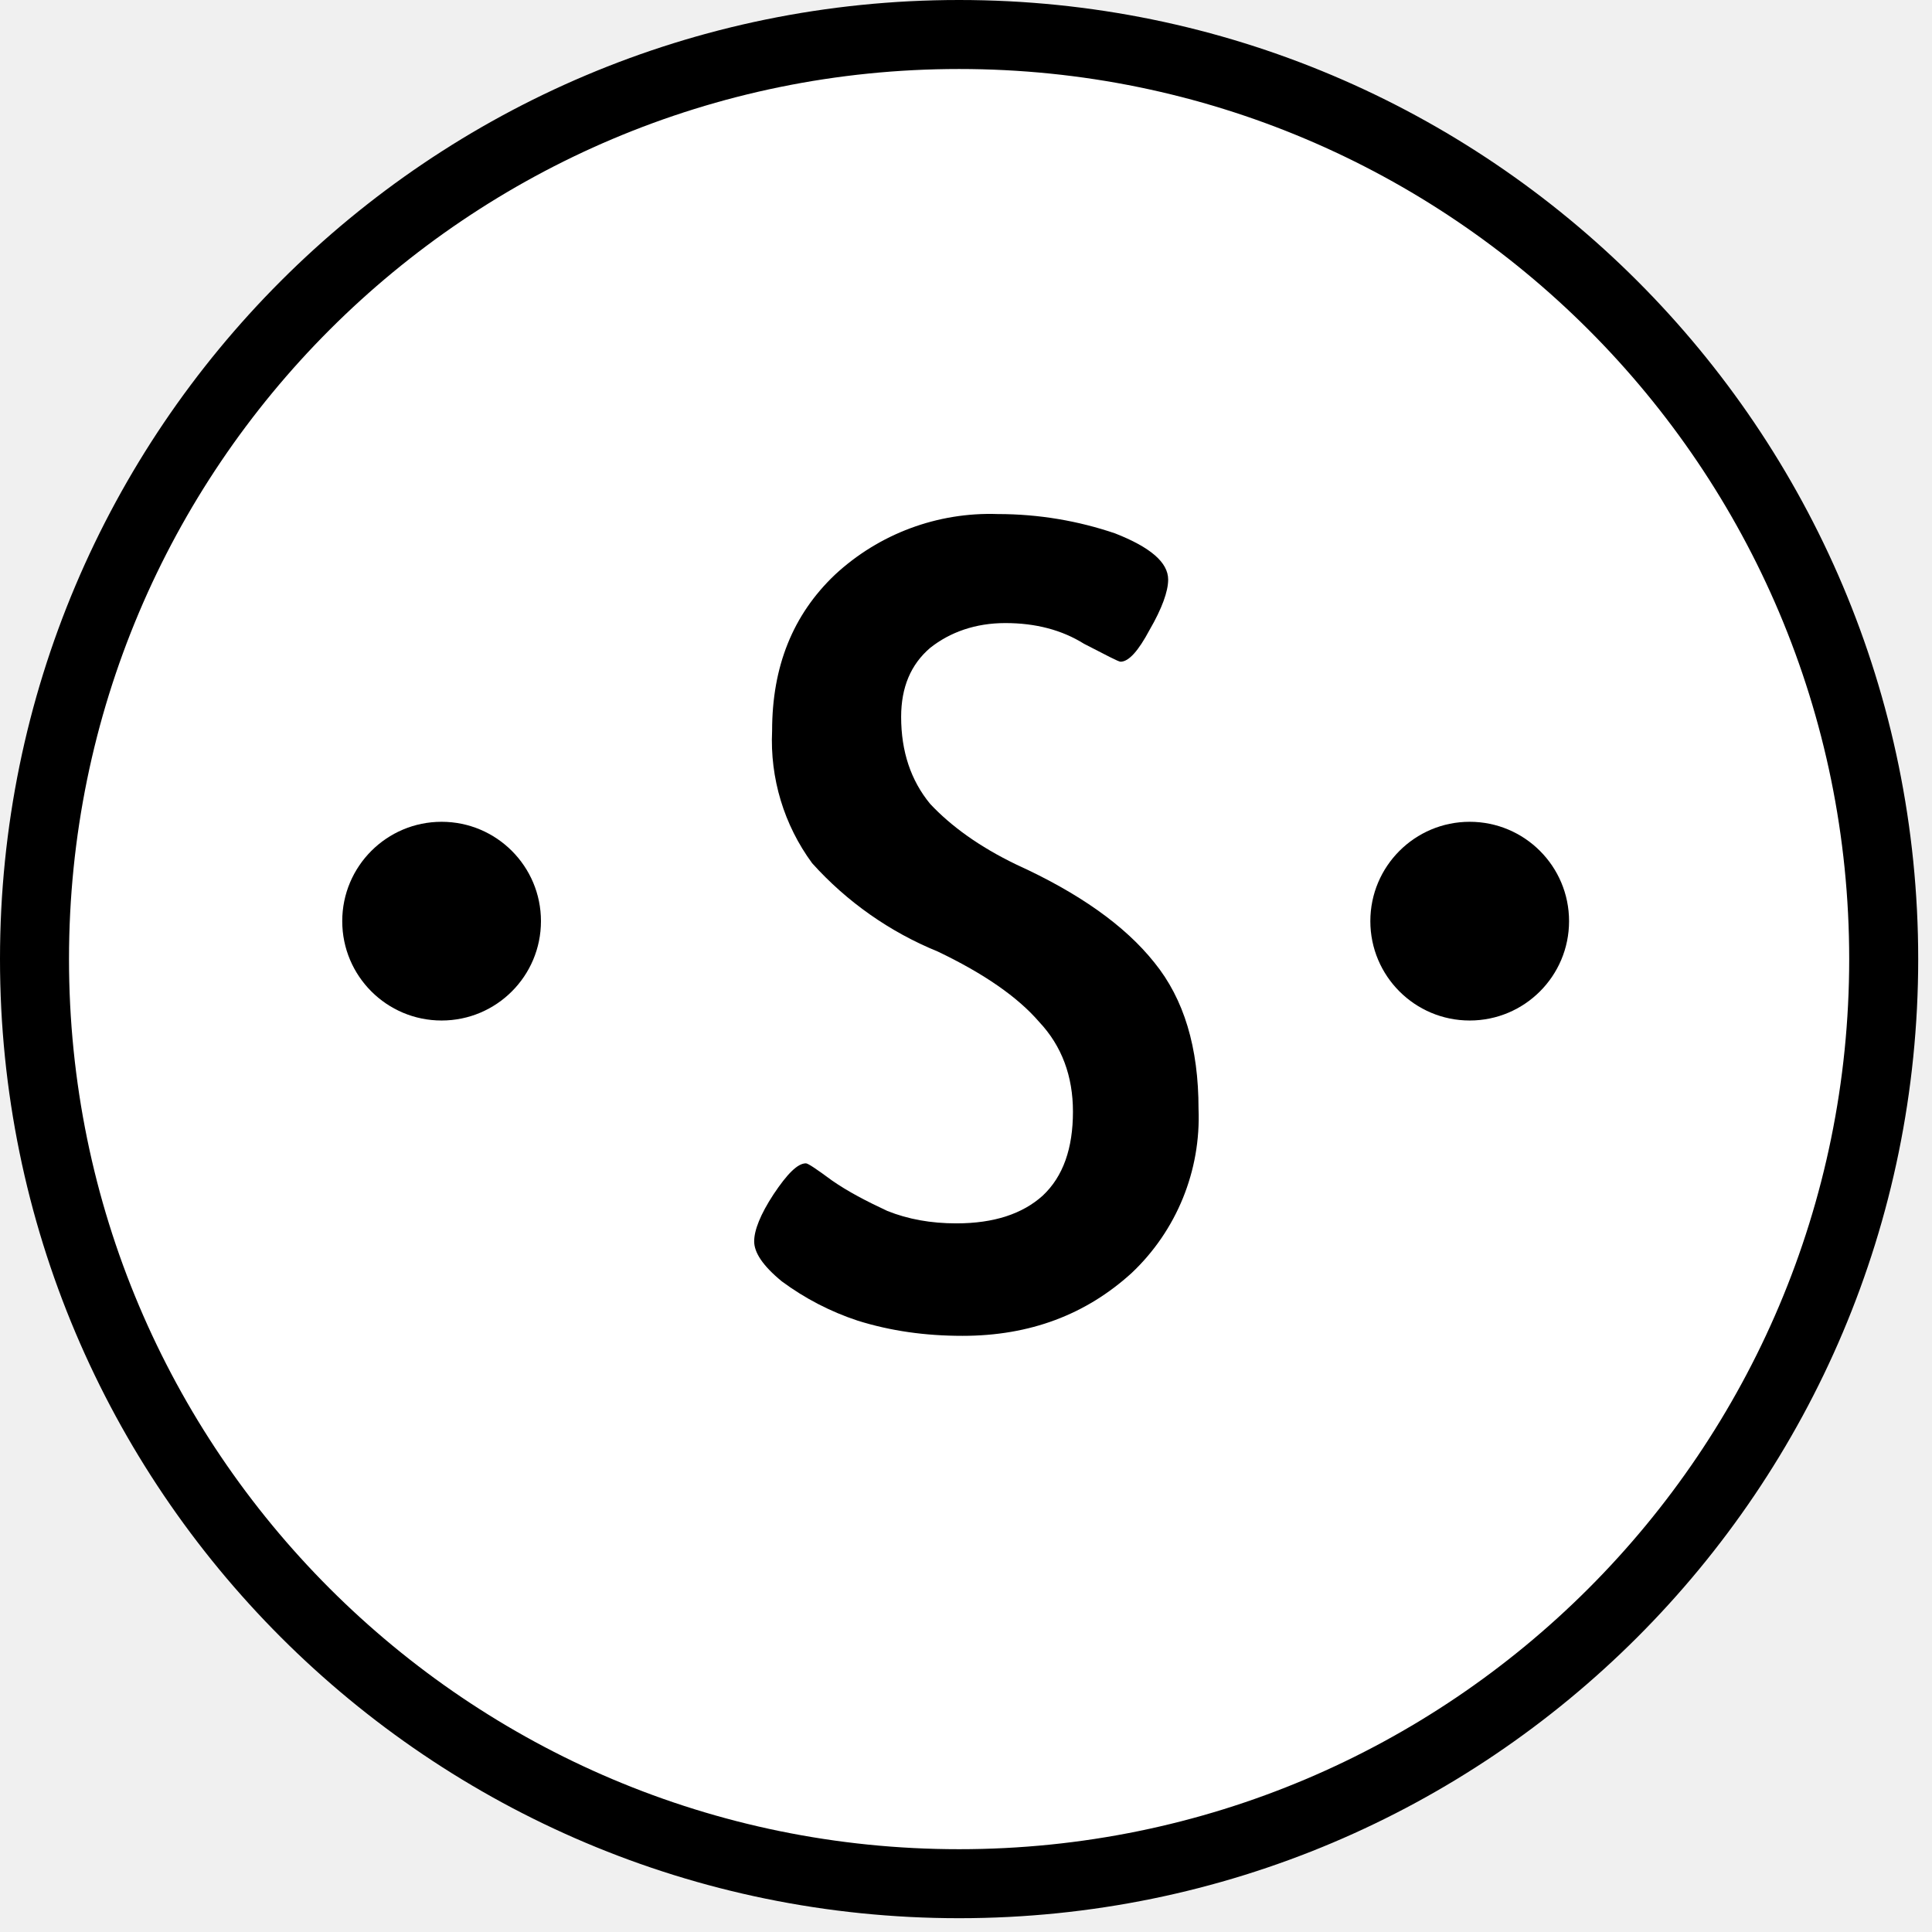
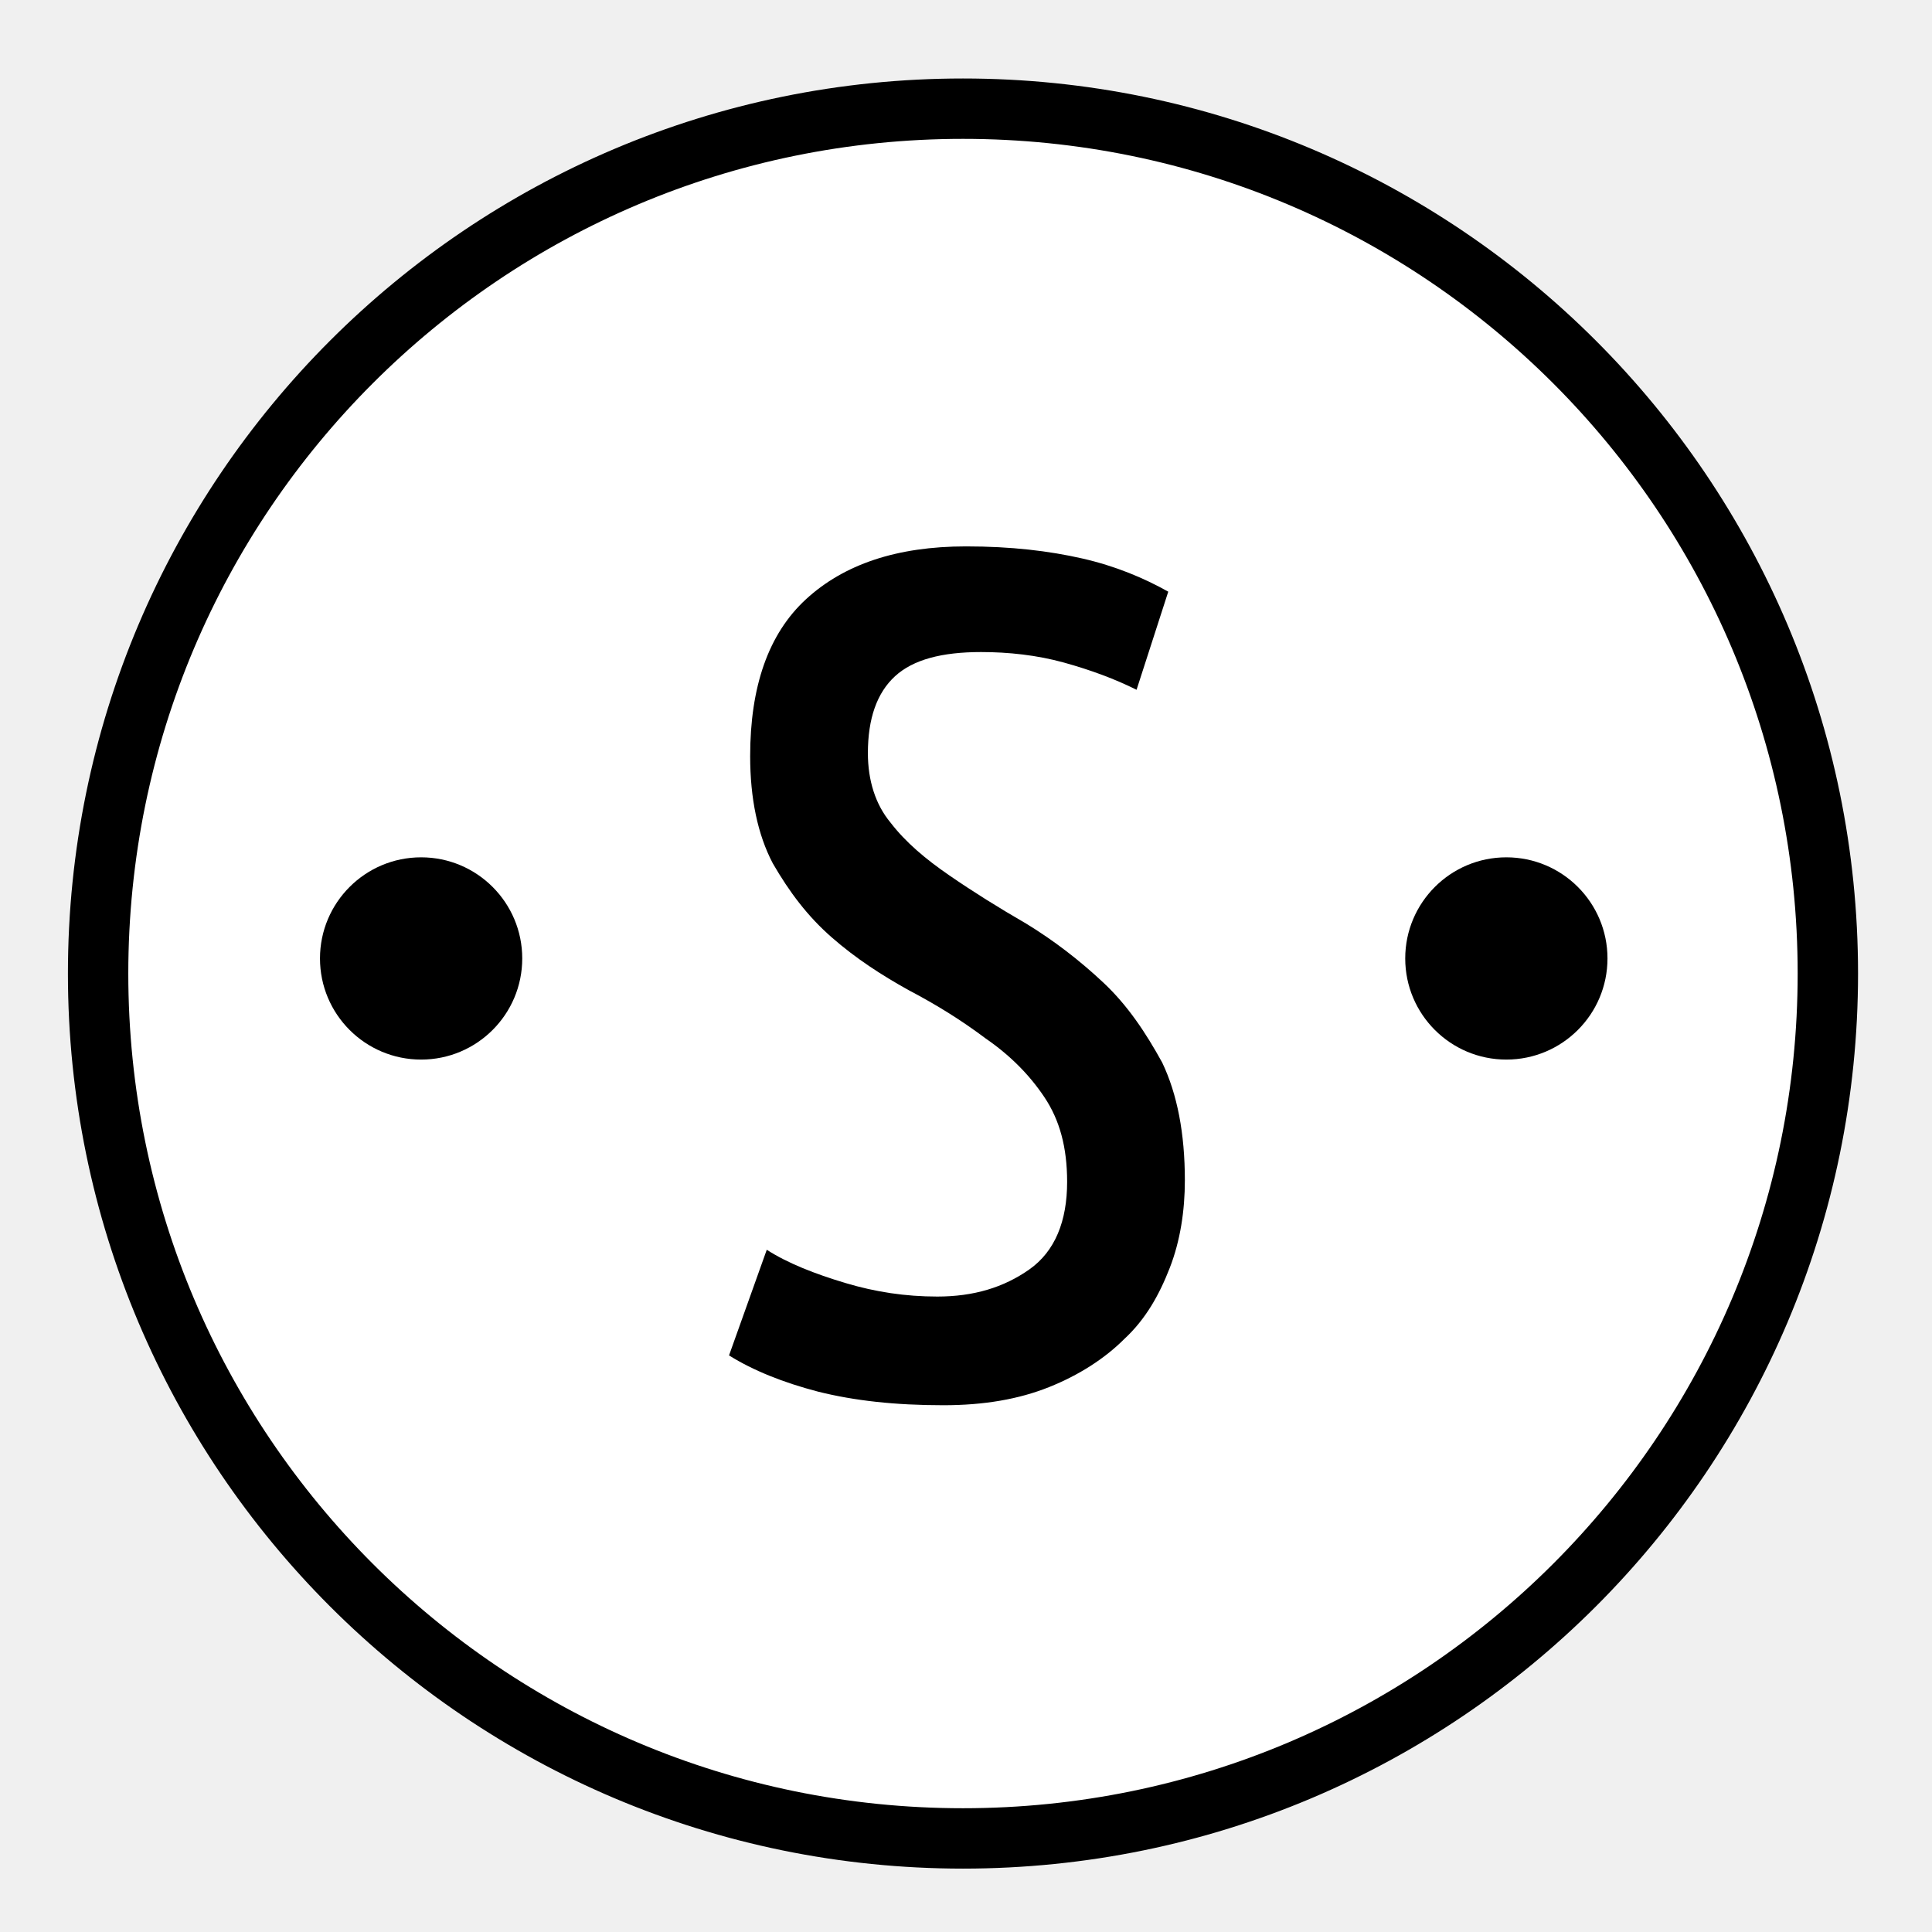
- <svg xmlns="http://www.w3.org/2000/svg" width="28" height="28" fill="none">
-   <circle cx="13.9" cy="13.9" r="13.4" fill="#fff" stroke="#000" />
-   <path d="M13.95 19.36c-.54 0-1.04-.07-1.52-.22a3.9 3.9 0 0 1-1.1-.57c-.28-.23-.4-.42-.4-.58 0-.16.09-.39.28-.68.2-.3.35-.45.47-.45.03 0 .15.08.38.25.23.16.5.3.8.44.3.12.63.18 1 .18.55 0 .96-.14 1.25-.4.3-.28.44-.69.44-1.22 0-.51-.16-.95-.49-1.3-.31-.36-.8-.7-1.47-1.02a4.97 4.97 0 0 1-1.82-1.28 3 3 0 0 1-.58-1.92c0-.93.3-1.68.91-2.26a3.3 3.3 0 0 1 2.36-.88c.6 0 1.17.1 1.7.28.51.2.77.42.77.67 0 .17-.09.42-.27.73-.16.3-.3.46-.42.46-.03 0-.2-.09-.53-.26-.32-.2-.7-.3-1.14-.3-.43 0-.8.13-1.09.36-.28.24-.42.57-.42 1 0 .5.14.92.42 1.26.3.32.71.62 1.25.88.9.41 1.57.88 2 1.42.43.53.64 1.23.64 2.12a3.1 3.1 0 0 1-.97 2.38c-.66.6-1.47.91-2.45.91z" fill="#000" />
-   <circle cx="6.4" cy="13.35" r="1.44" fill="#000" />
-   <circle cx="21.3" cy="13.35" r="1.44" fill="#000" />
+ <svg xmlns="http://www.w3.org/2000/svg" viewBox="0 0 128 128">
+   <circle cx="63.8" cy="64.5" r="57.3" fill="#fff" stroke="#000" stroke-width="4" />
+   <path d="M50.8 82.8c1.4.9 3.2 1.6 5.2 2.2 2 .6 4 .9 6.1.9 2.4 0 4.4-.6 6.1-1.8 1.7-1.2 2.5-3.2 2.5-5.8 0-2.3-.5-4.1-1.5-5.6s-2.3-2.8-3.9-3.9c-1.6-1.2-3.2-2.2-5.1-3.2-1.8-1-3.5-2.1-5.1-3.5-1.6-1.4-2.8-3-3.9-4.9-1-1.9-1.5-4.3-1.5-7.1 0-4.6 1.2-8.1 3.7-10.4 2.5-2.3 6-3.5 10.6-3.5 3 0 5.5.3 7.7.8s4.1 1.3 5.7 2.2l-2.1 6.5c-1.4-.7-3-1.3-4.8-1.8-1.8-.5-3.7-.7-5.5-.7-2.6 0-4.5.5-5.7 1.6-1.2 1.1-1.8 2.8-1.8 5.1 0 1.8.5 3.4 1.5 4.6 1 1.3 2.3 2.4 3.9 3.5s3.2 2.1 5.1 3.2c1.8 1.1 3.5 2.4 5.1 3.9 1.6 1.5 2.8 3.3 3.9 5.3 1 2.1 1.5 4.7 1.5 7.8 0 2-.3 4-1 5.8-.7 1.8-1.6 3.4-3 4.7-1.3 1.3-3 2.4-5 3.2-2 .8-4.3 1.2-7 1.2-3.2 0-5.9-.3-8.3-.9-2.3-.6-4.3-1.4-5.9-2.4l2.5-7z" />
+   <circle cx="27.9" cy="63.5" r="6.7" />
+   <circle cx="99.8" cy="63.5" r="6.7" />
</svg>
